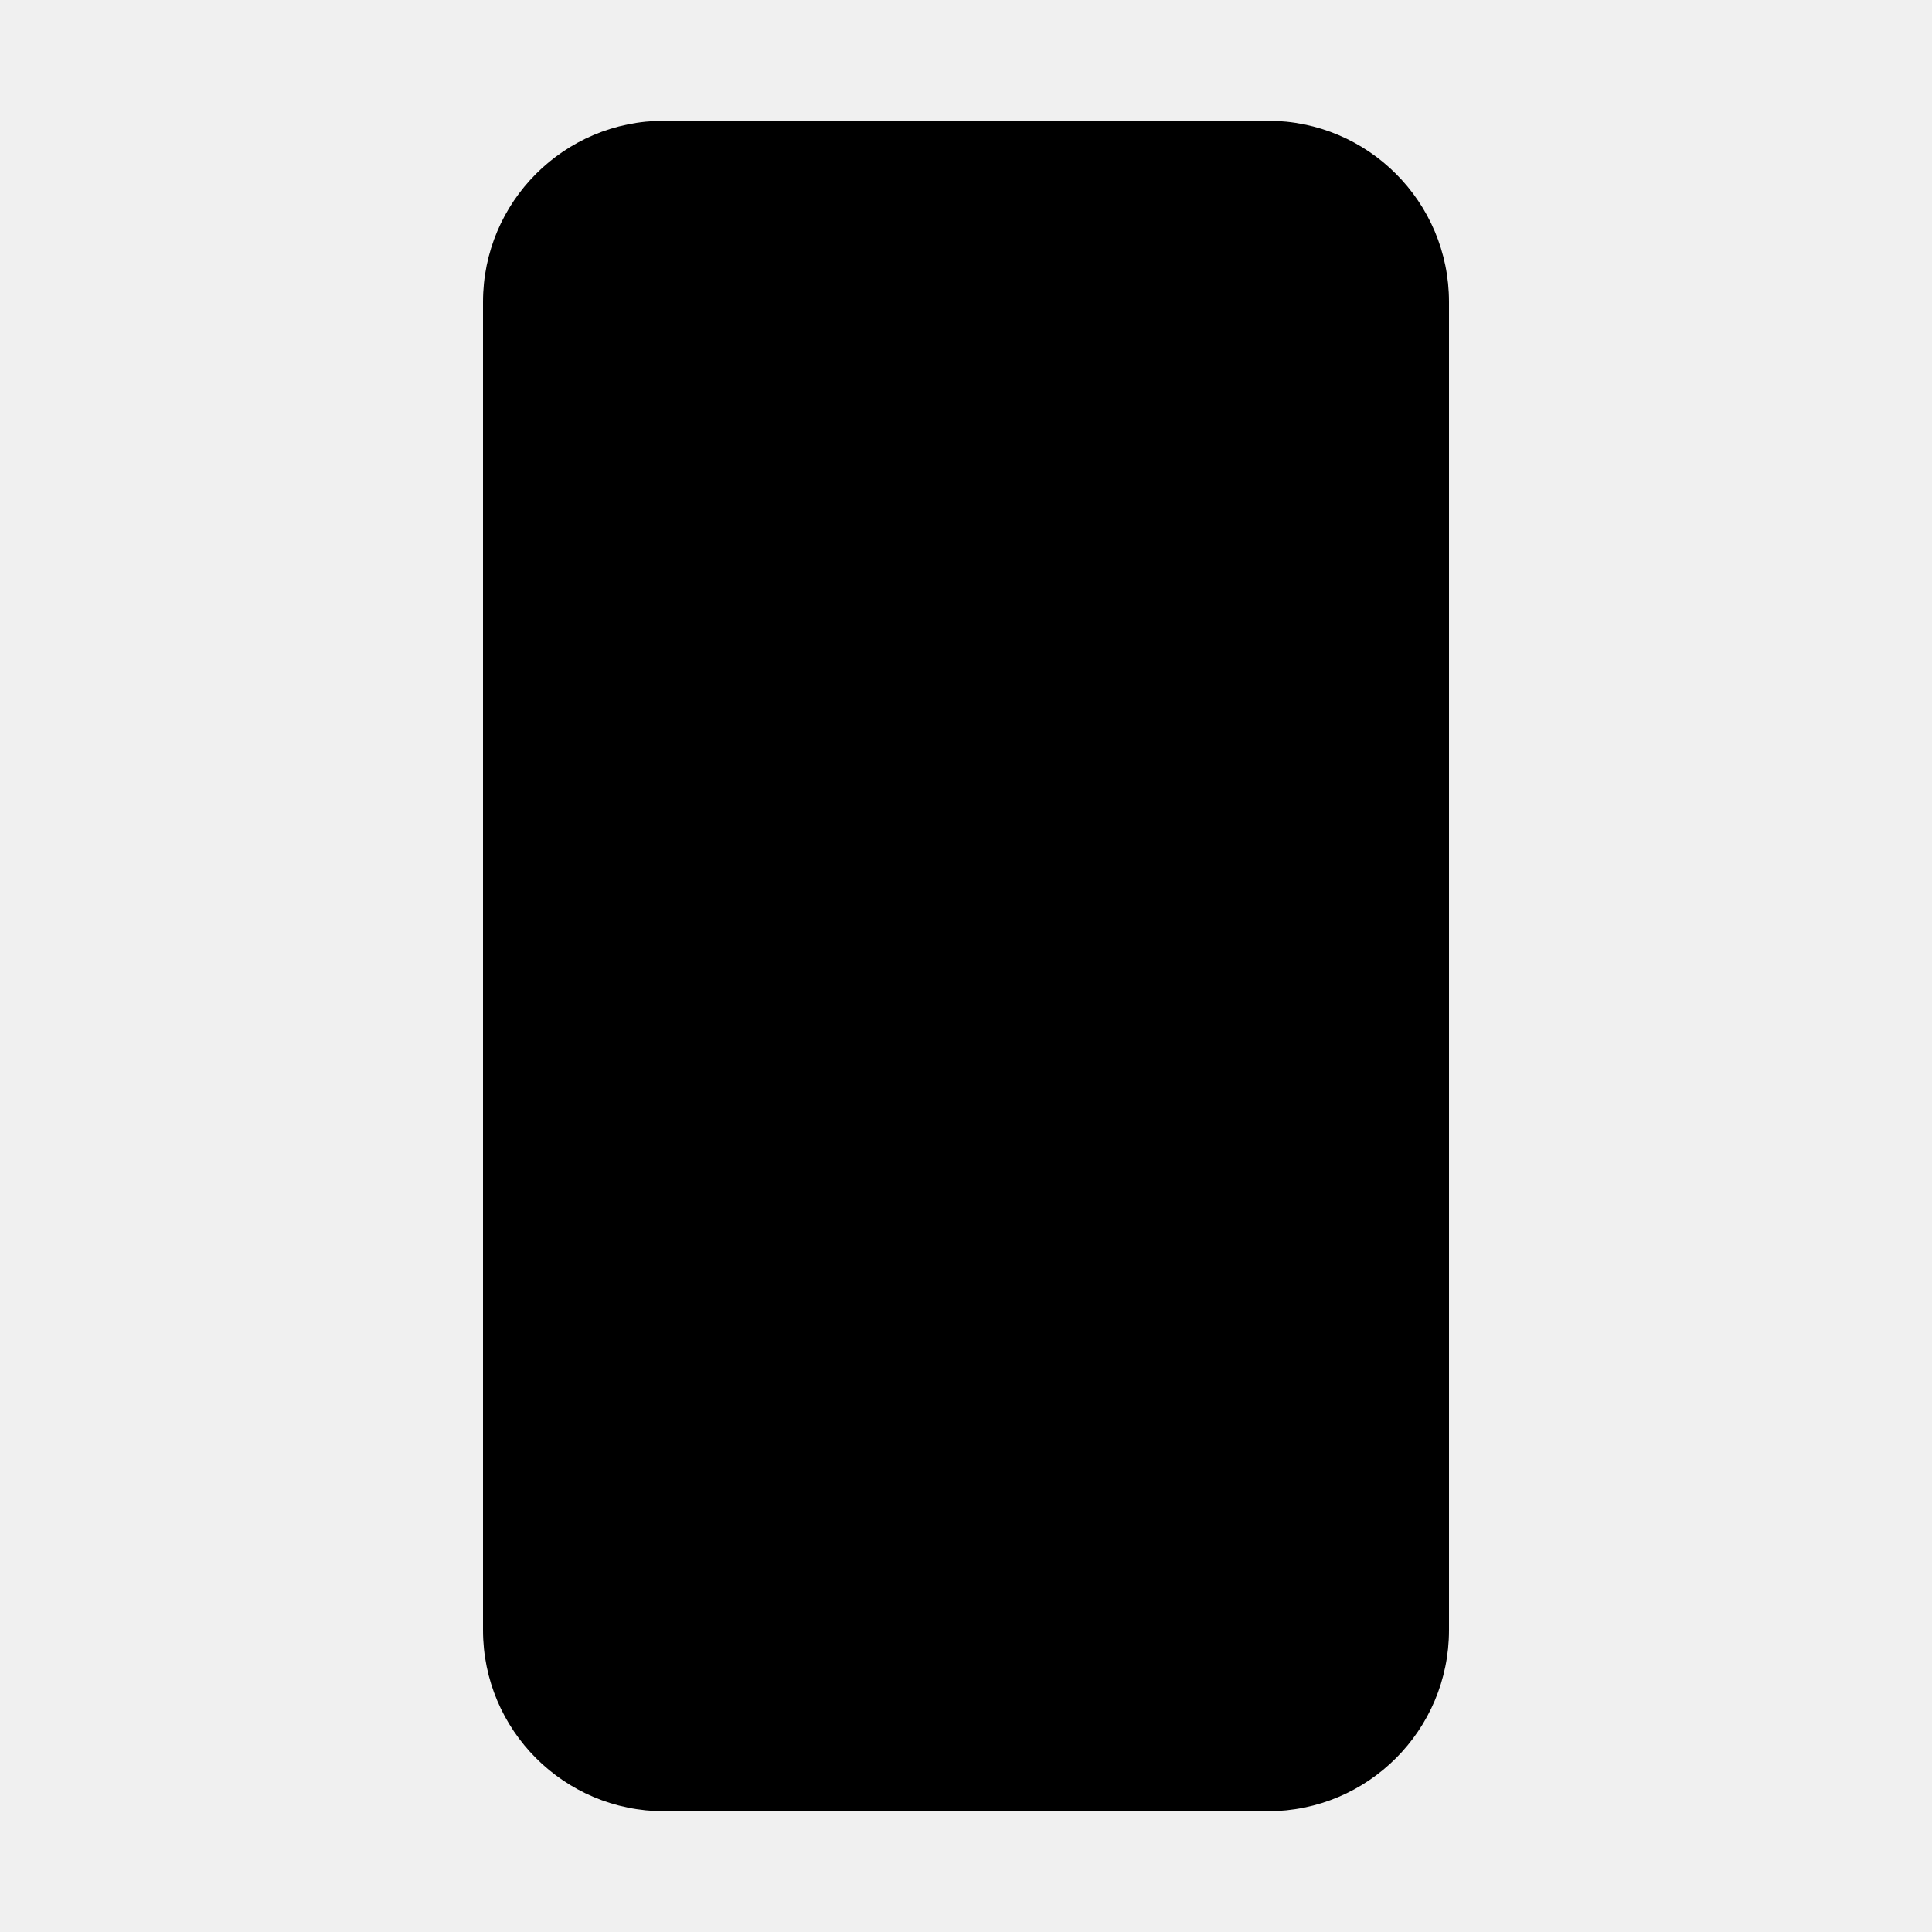
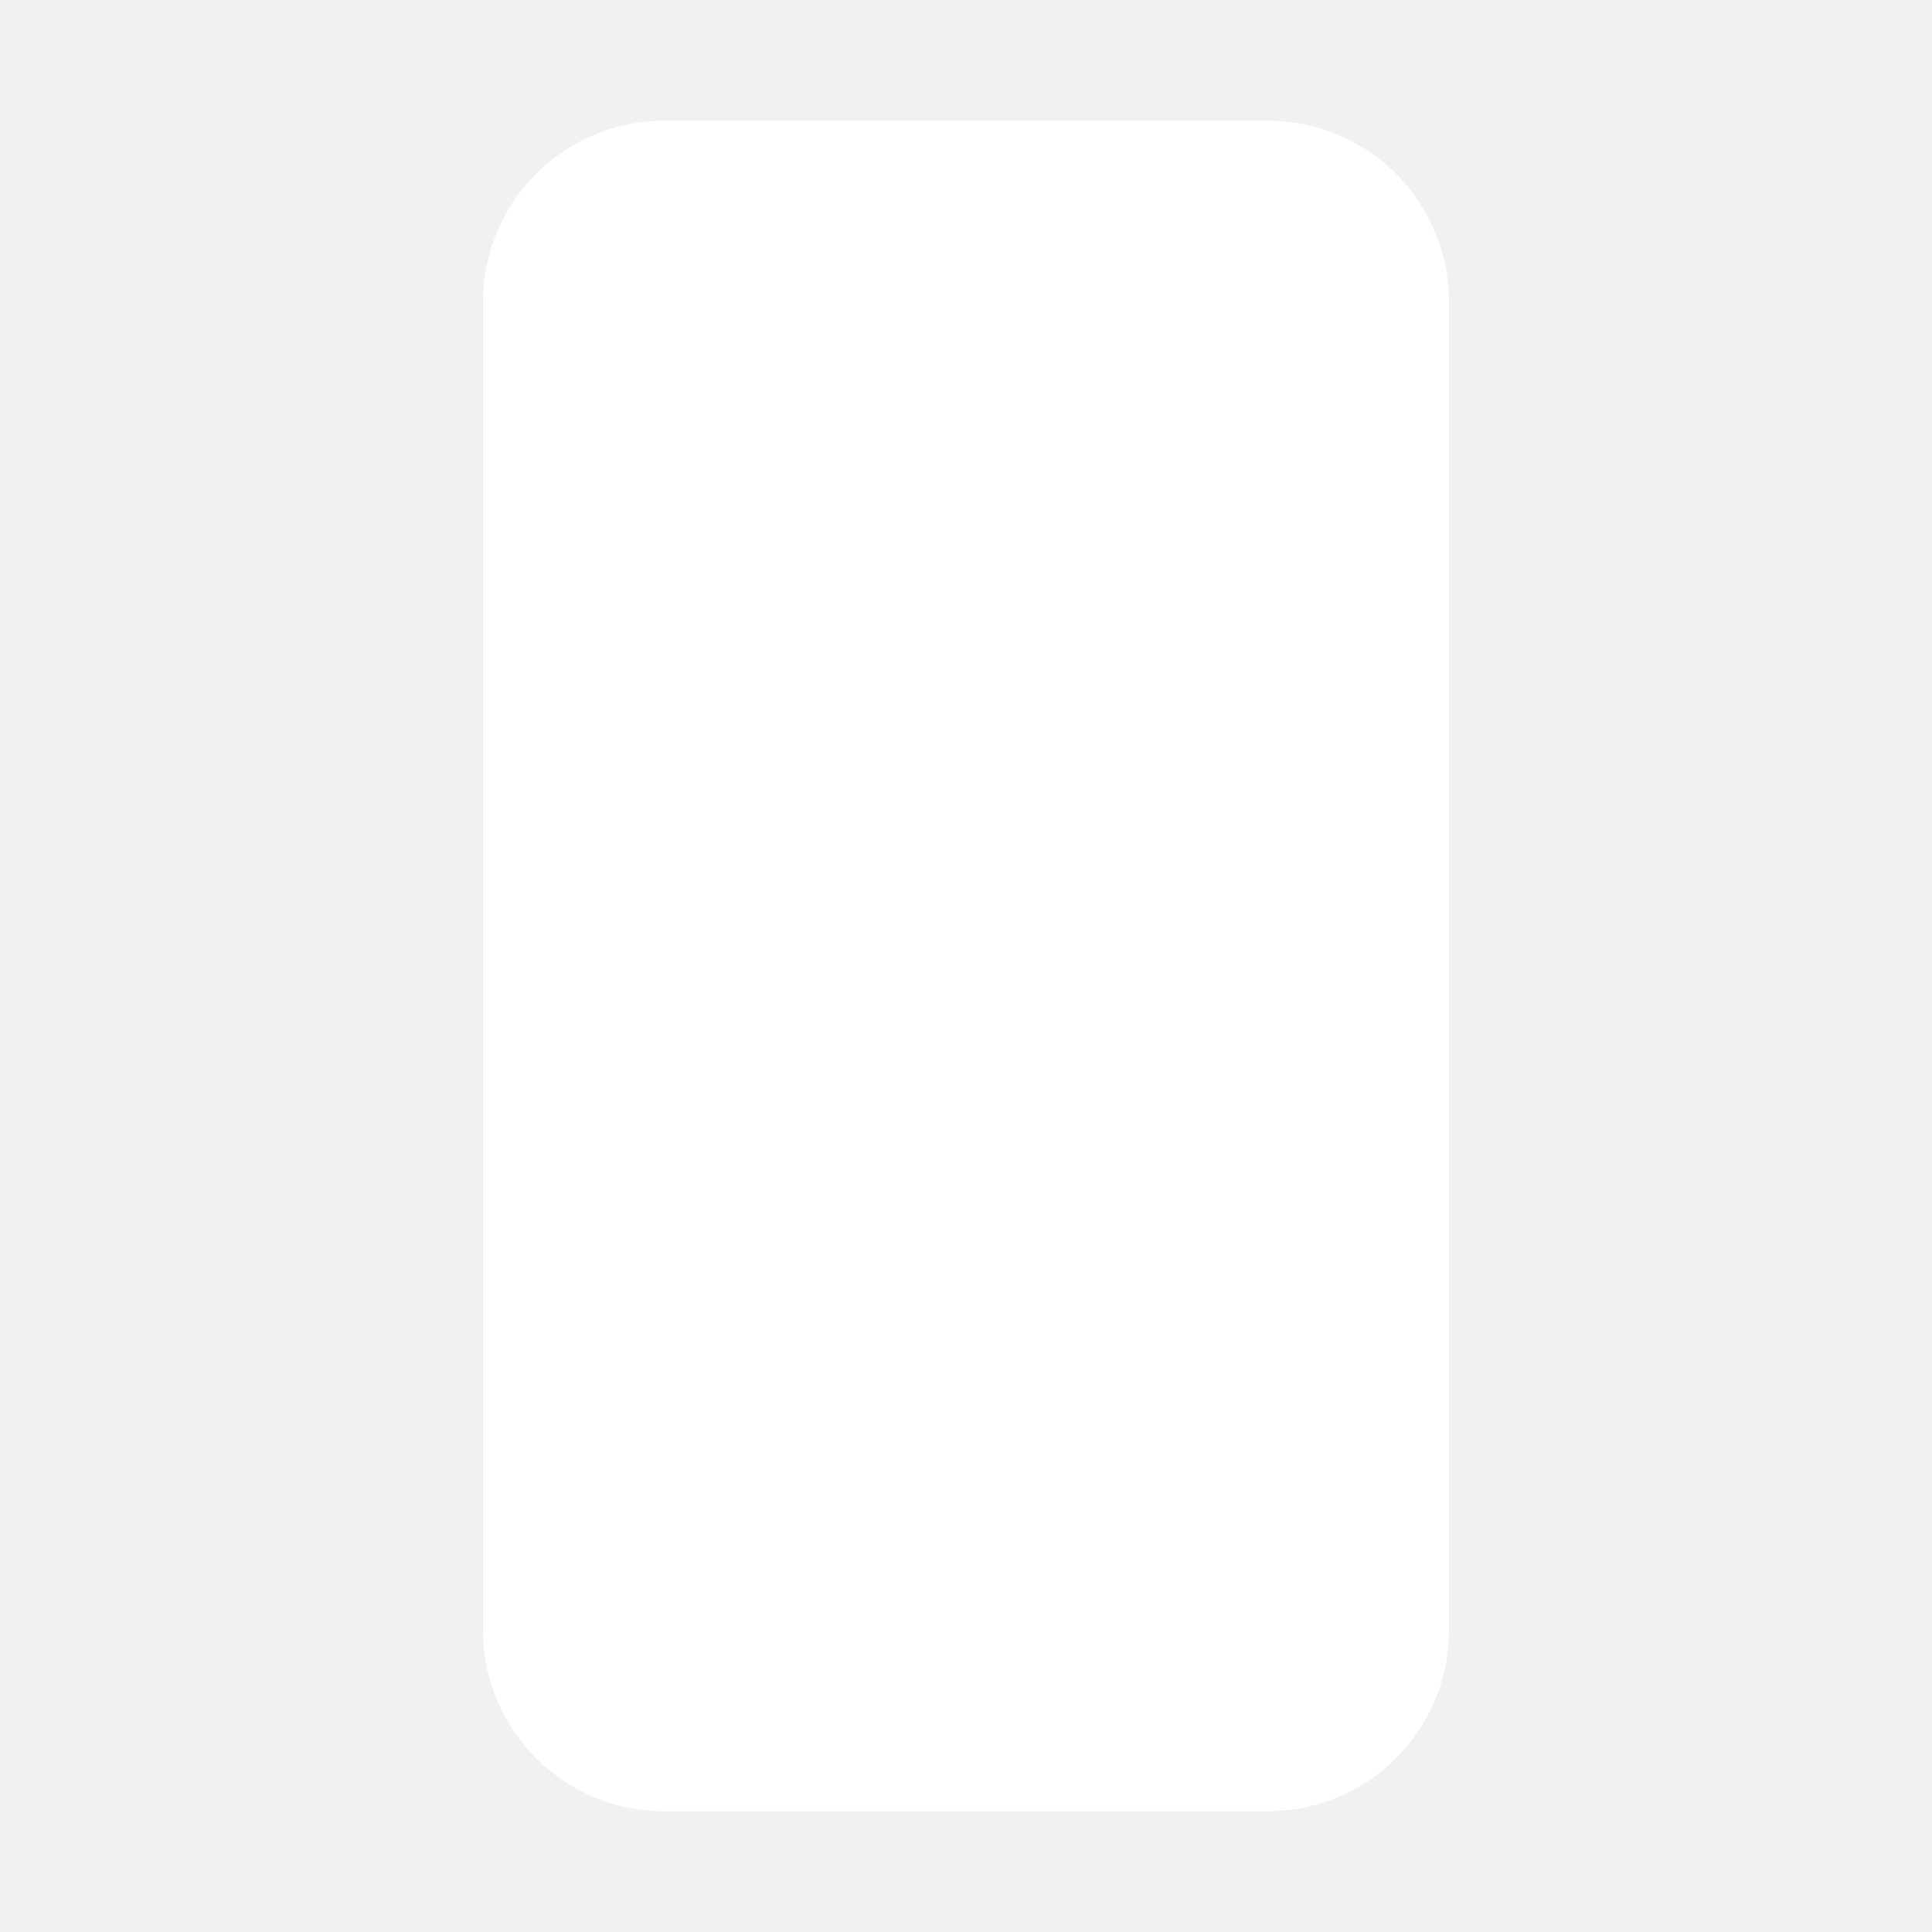
<svg xmlns="http://www.w3.org/2000/svg" viewBox="0 0 64 64">
-   <path fill="#000" d="M16 10a6 6 0 0 1 6-6h20a6 6 0 0 1 6 6v44a6 6 0 0 1-6 6H22a6 6 0 0 1-6-6V10z" />
-   <path fill="#000" d="M22 16h6v17l14-17h6v32h-6V31L28 48h-6z" />
+   <path fill="#fff" d="M16 10a6 6 0 0 1 6-6h20a6 6 0 0 1 6 6v44a6 6 0 0 1-6 6H22a6 6 0 0 1-6-6V10z" />
+   <path fill="#fff" d="M22 16h6v17l14-17h6v32h-6V31L28 48h-6z" />
</svg>
